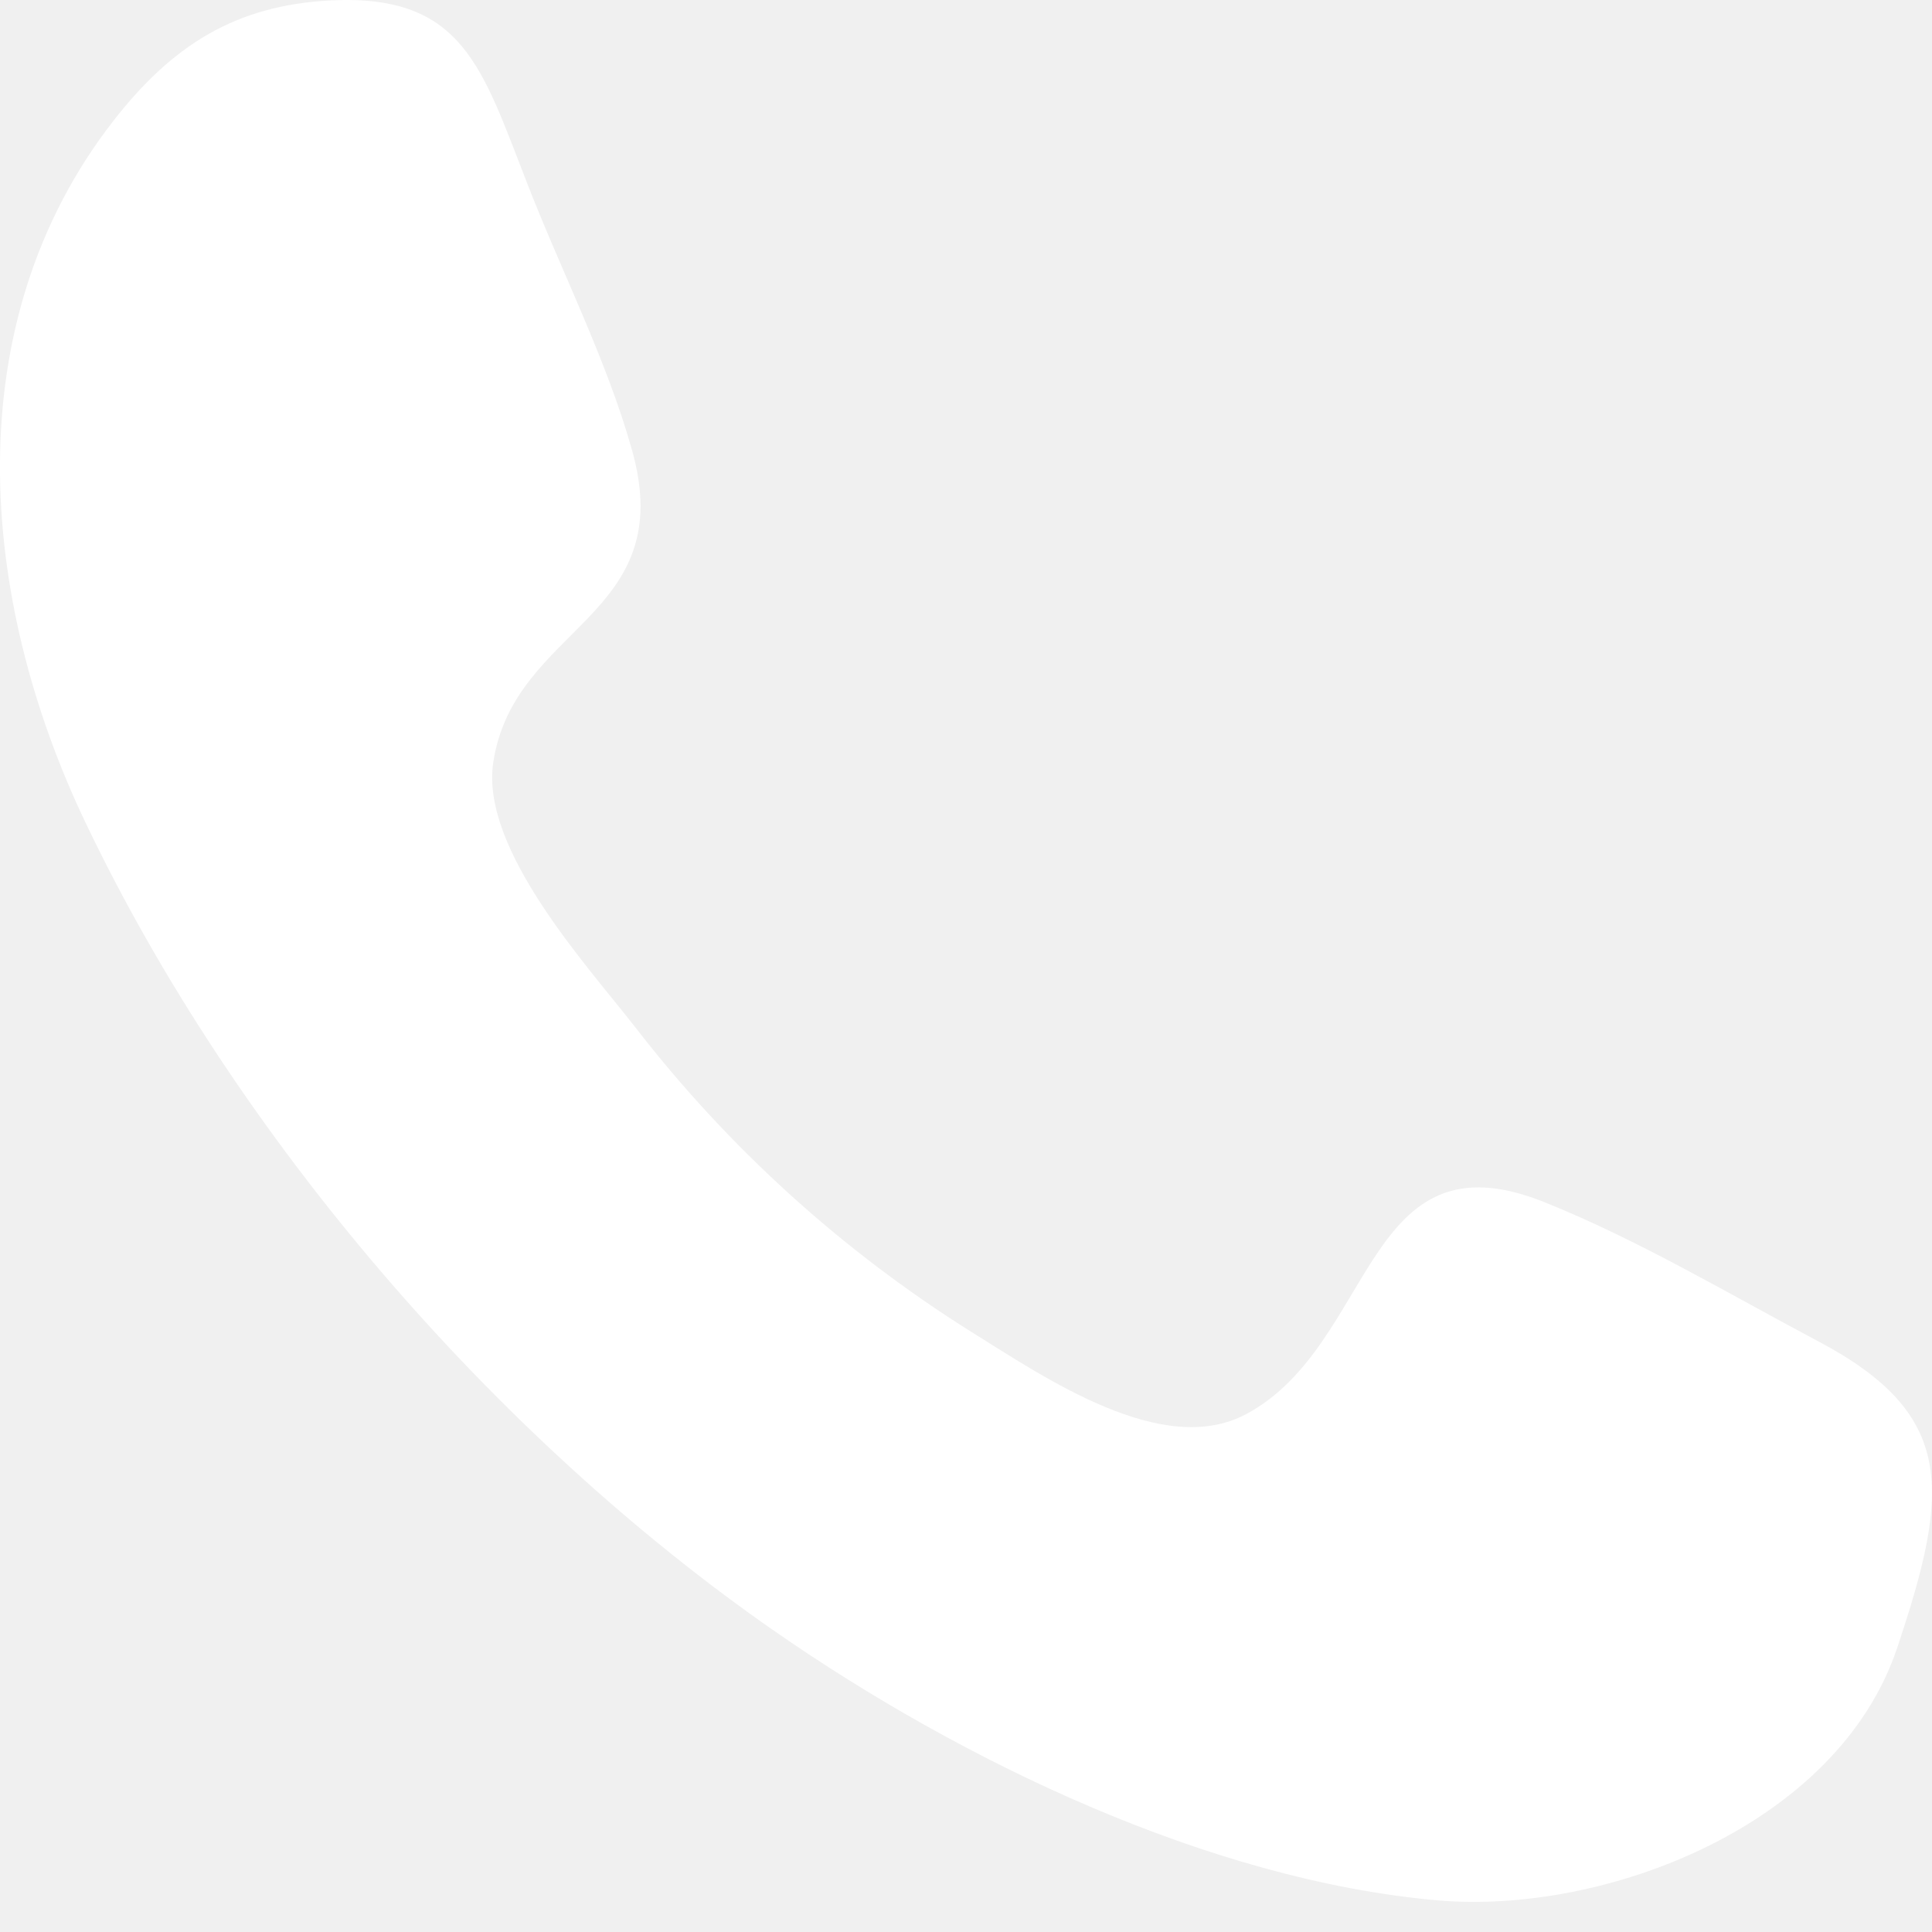
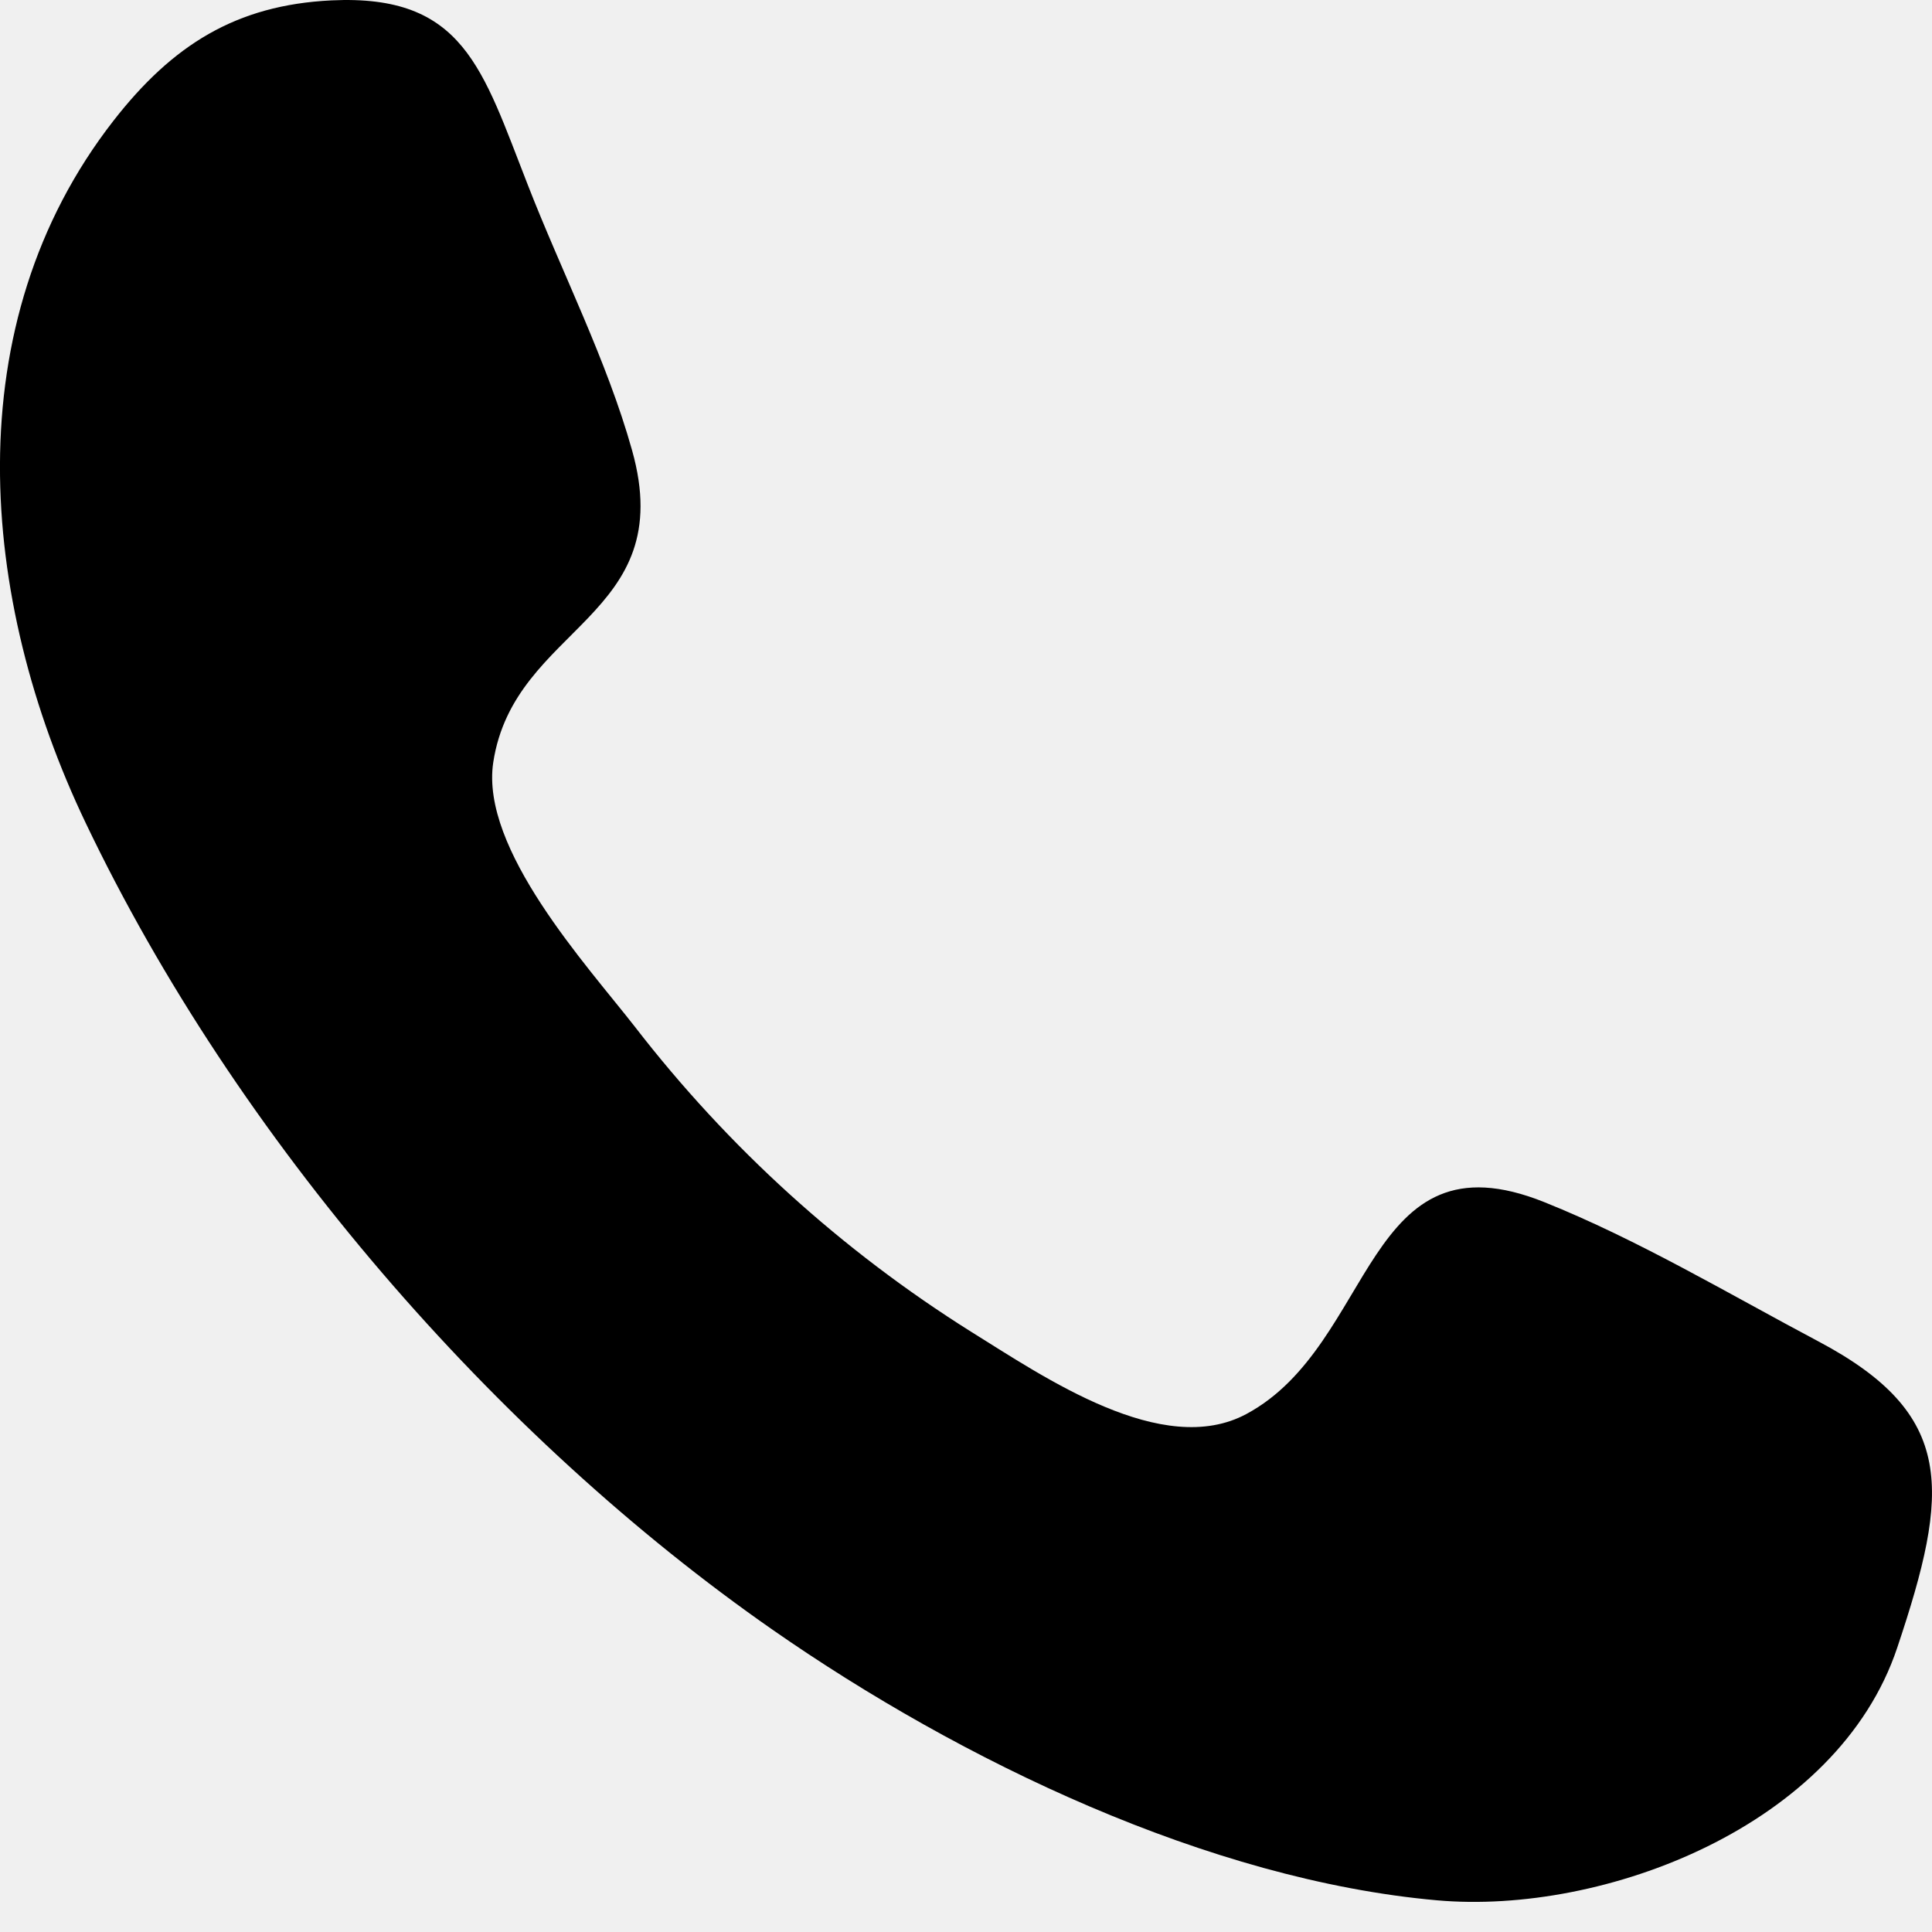
<svg xmlns="http://www.w3.org/2000/svg" width="20" height="20">
-   <path d="M19.64 17.057c-.617 1.847-3.036 2.768-4.764 2.615-2.36-.21-4.928-1.443-6.877-2.8-2.865-1.995-5.55-5.08-7.113-8.355-1.106-2.314-1.354-5.16.29-7.269C1.784.468 2.442.052 3.43.004 4.8-.062 4.992.71 5.463 1.912c.35.9.819 1.817 1.08 2.749.49 1.739-1.221 1.81-1.437 3.232-.135.897.97 2.099 1.468 2.738a13.396 13.396 0 003.477 3.154c.759.471 1.984 1.32 2.853.852 1.34-.722 1.212-2.944 3.084-2.192.97.389 1.908.949 2.834 1.44 1.43.757 1.364 1.542.818 3.172-.408 1.218.408-1.218 0 0" fill="#FFF" fill-rule="evenodd" />
+   <path d="M19.64 17.057c-.617 1.847-3.036 2.768-4.764 2.615-2.36-.21-4.928-1.443-6.877-2.8-2.865-1.995-5.55-5.08-7.113-8.355-1.106-2.314-1.354-5.16.29-7.269C1.784.468 2.442.052 3.43.004 4.8-.062 4.992.71 5.463 1.912c.35.9.819 1.817 1.08 2.749.49 1.739-1.221 1.81-1.437 3.232-.135.897.97 2.099 1.468 2.738a13.396 13.396 0 003.477 3.154c.759.471 1.984 1.32 2.853.852 1.34-.722 1.212-2.944 3.084-2.192.97.389 1.908.949 2.834 1.44 1.43.757 1.364 1.542.818 3.172-.408 1.218.408-1.218 0 0" fill="#000" fill-rule="evenodd" />
</svg>
